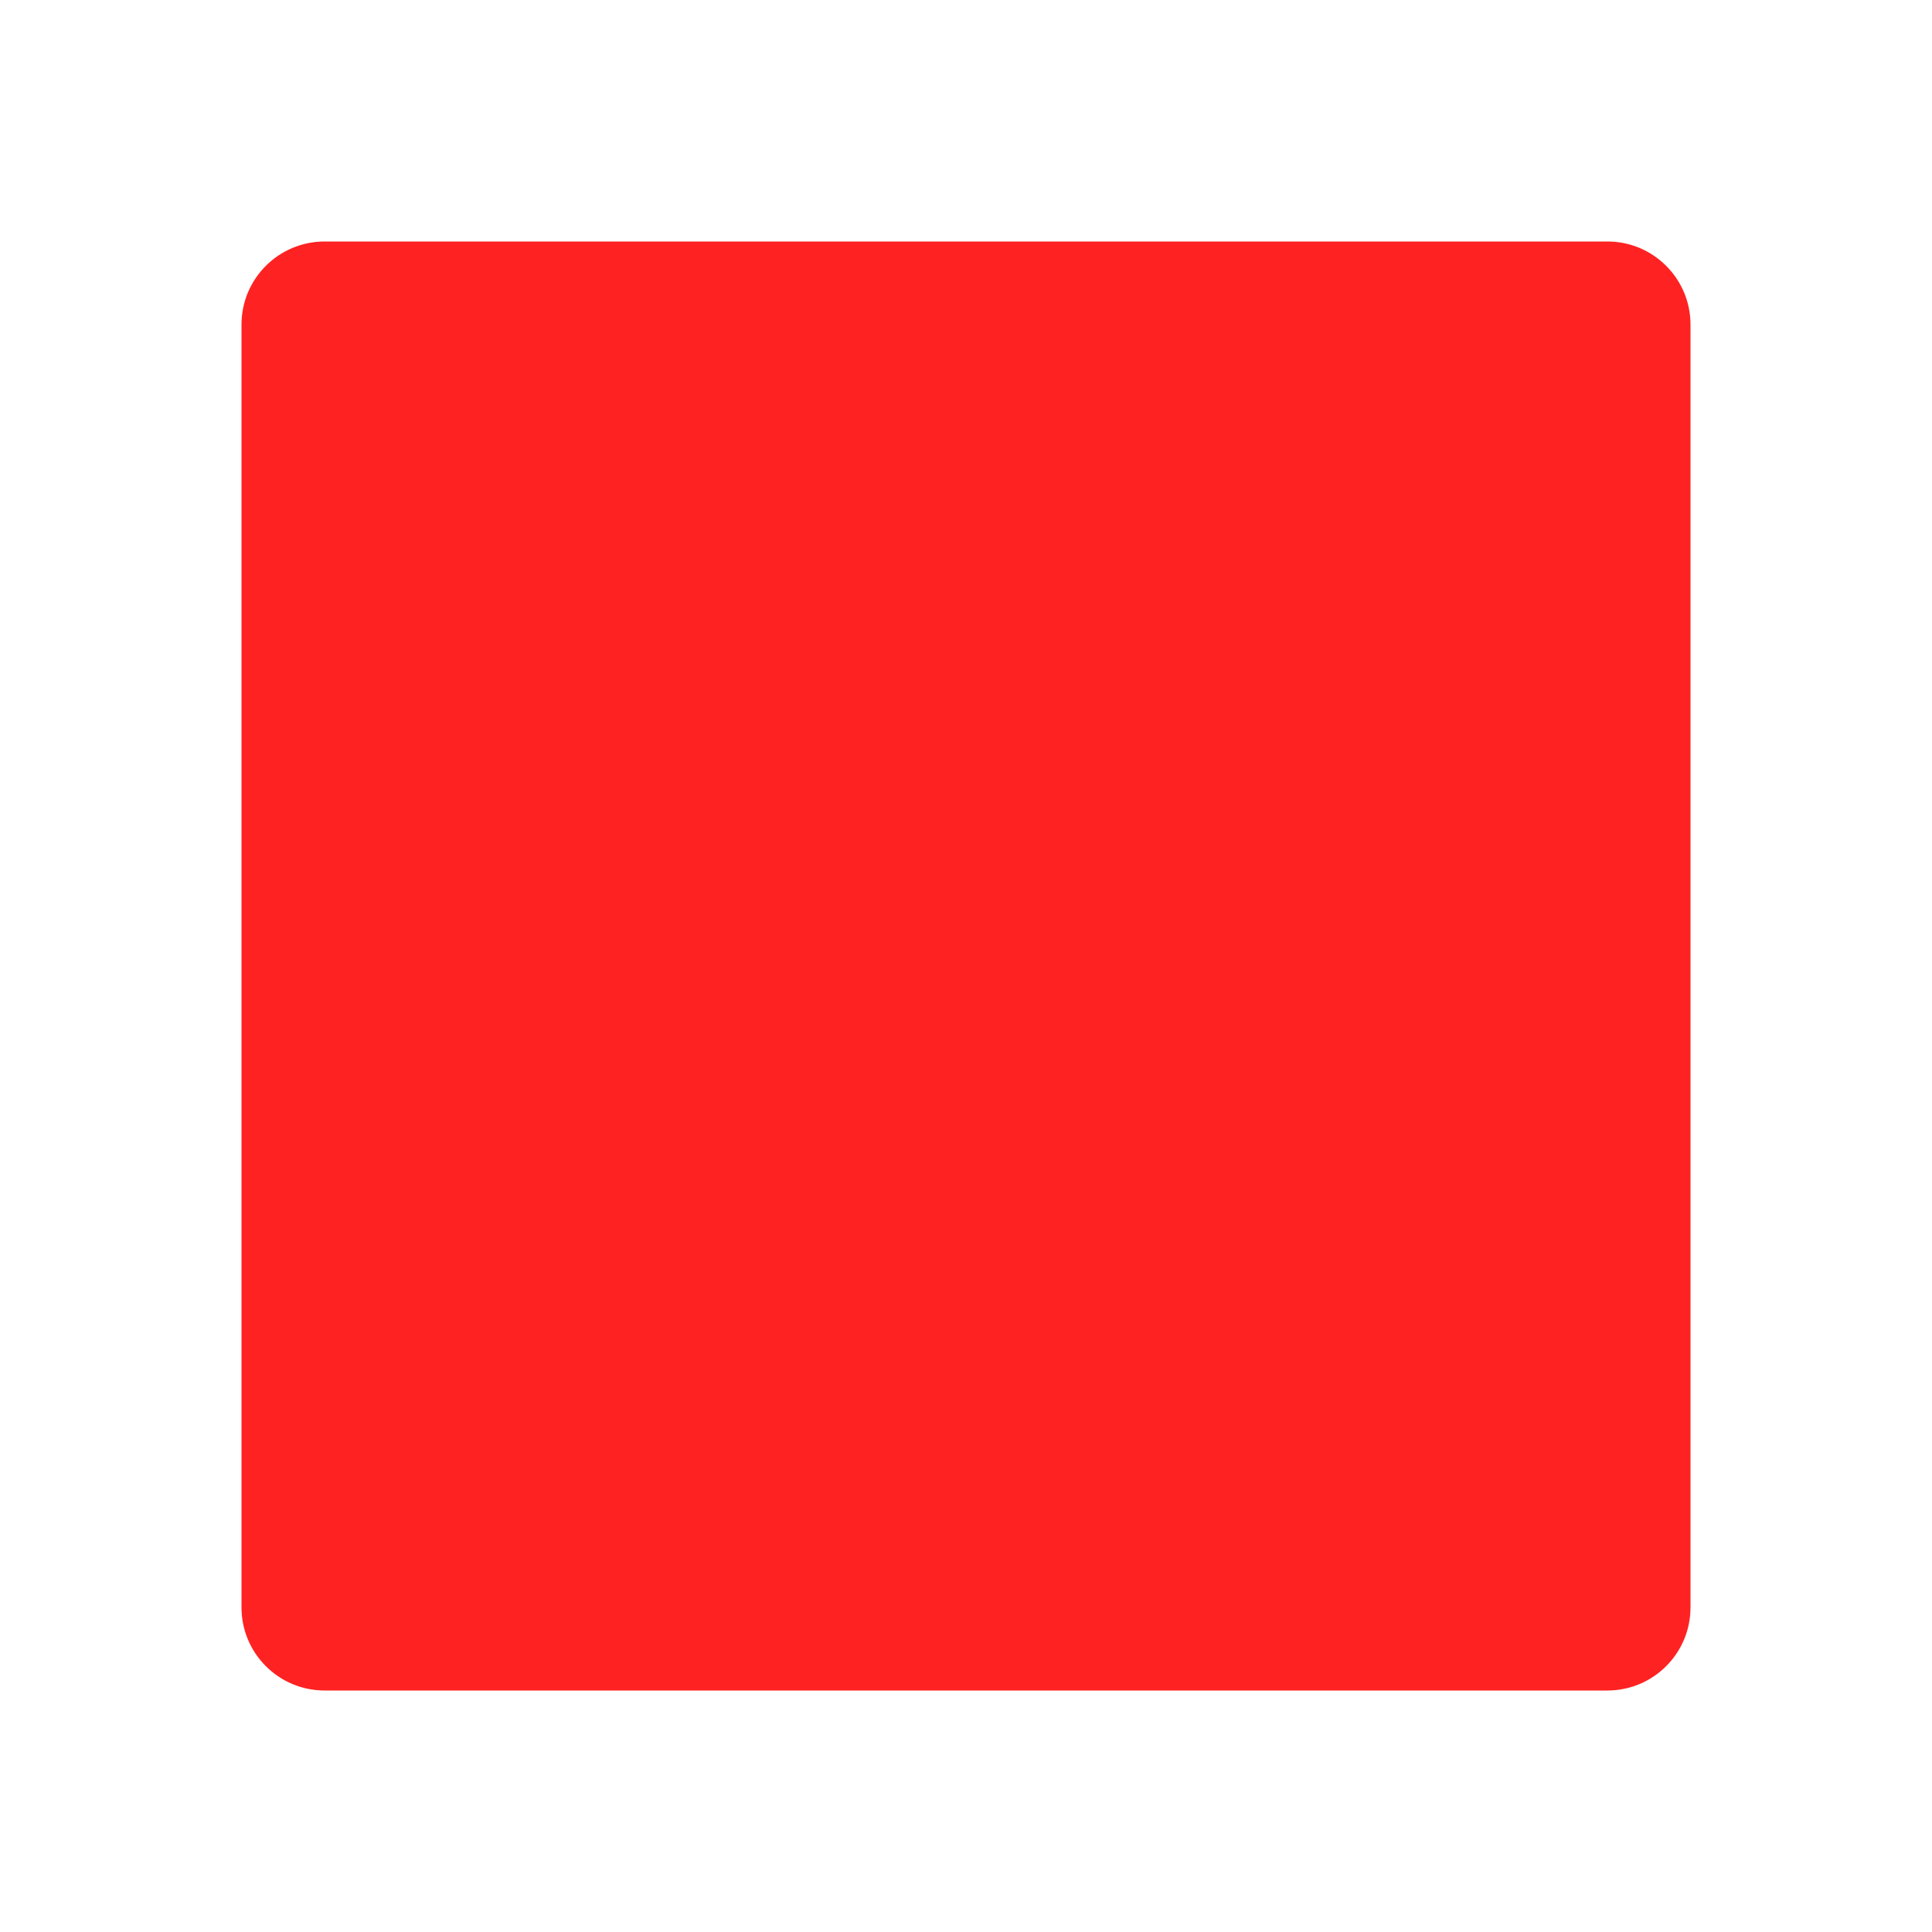
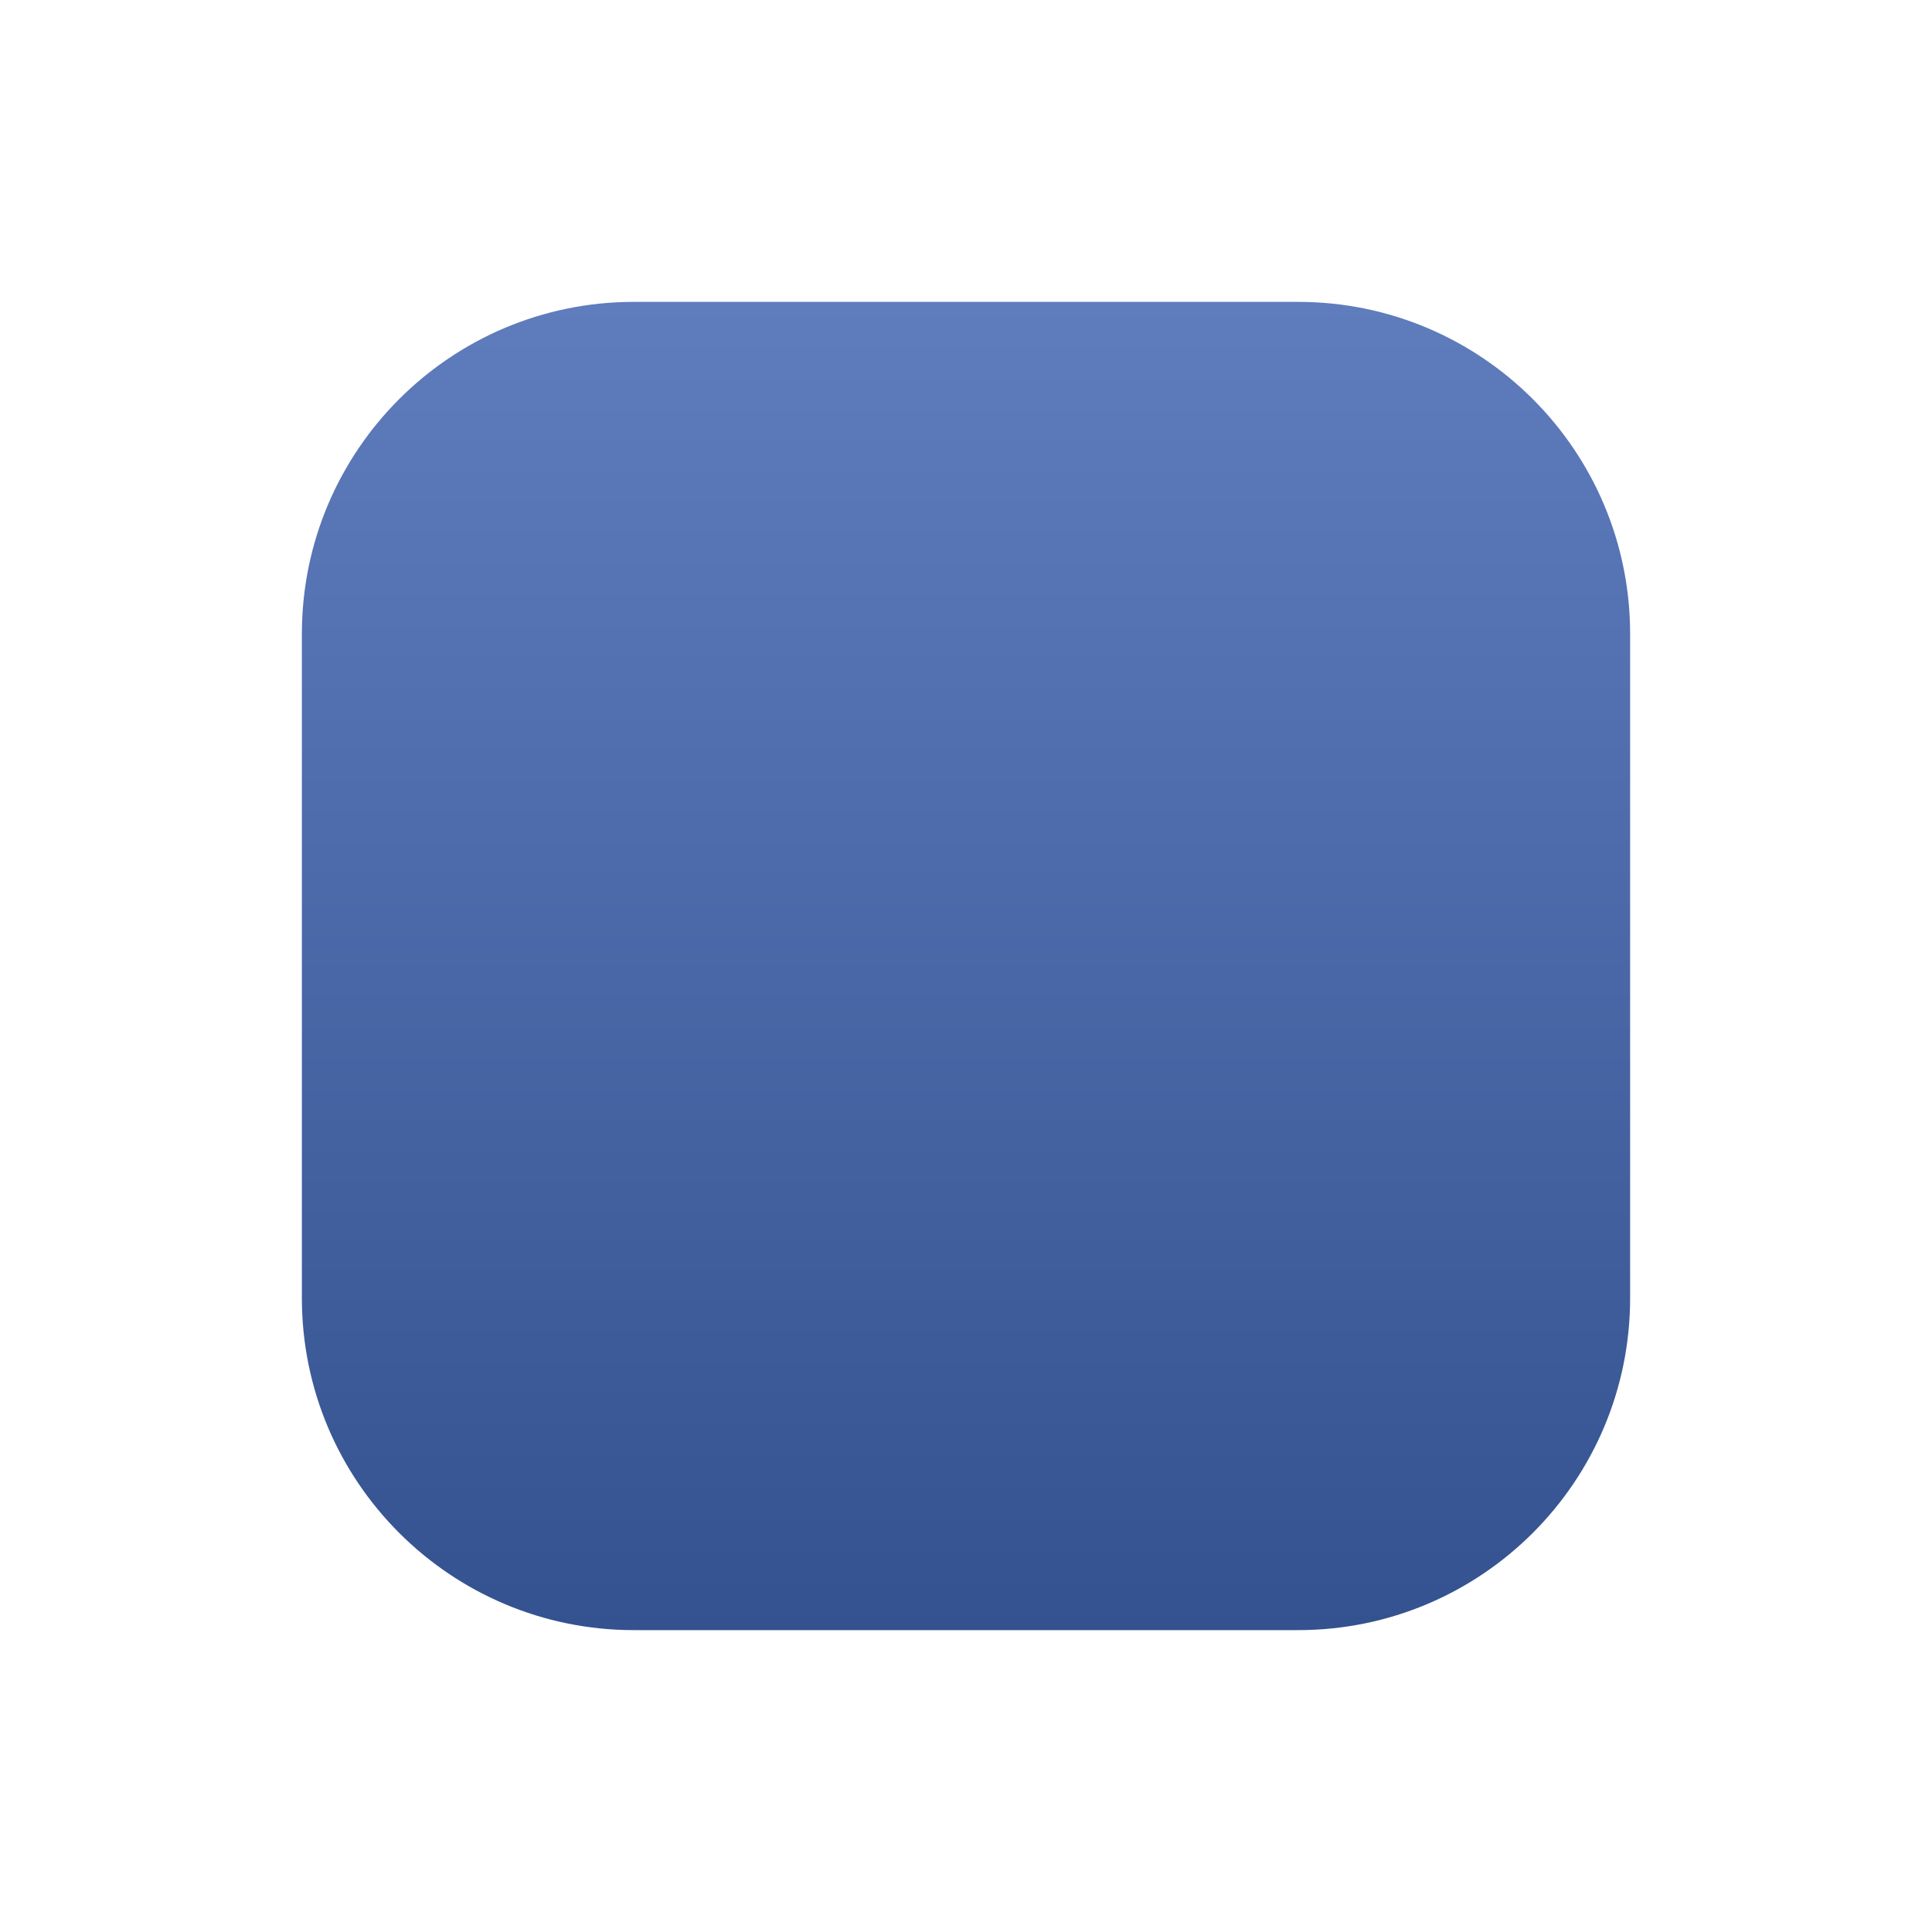
- <svg xmlns="http://www.w3.org/2000/svg" id="svg8" version="1.1" viewBox="0 0 20 20" height="20mm" width="20mm">
-   <defs id="defs2" />
-   <g transform="translate(0,-277)" id="layer1">
-     <g id="g820">
-       <rect ry="0.86" style="fill:#ff0000;fill-opacity:0.867;stroke:none;stroke-width:1.623;stroke-miterlimit:4;stroke-dasharray:none;stroke-opacity:1;paint-order:normal" id="rect814" width="15" height="15" x="2.5" y="279.5" />
-     </g>
-   </g>
+ <svg xmlns="http://www.w3.org/2000/svg" width="16" height="16" viewBox="0 0 16 16">
+   <defs>
+     <linearGradient id="a" gradientUnits="userSpaceOnUse" x1="0" y1="2.5" x2="0" y2="13.5">
+       <stop offset="0" stop-color="#5f7cbd" />
+       <stop offset="1" stop-color="#34528f" />
+     </linearGradient>
+   </defs>
+   <rect x="2.5" y="2.5" width="11" height="11" rx="2.75" fill="url(#a)" />
</svg>
